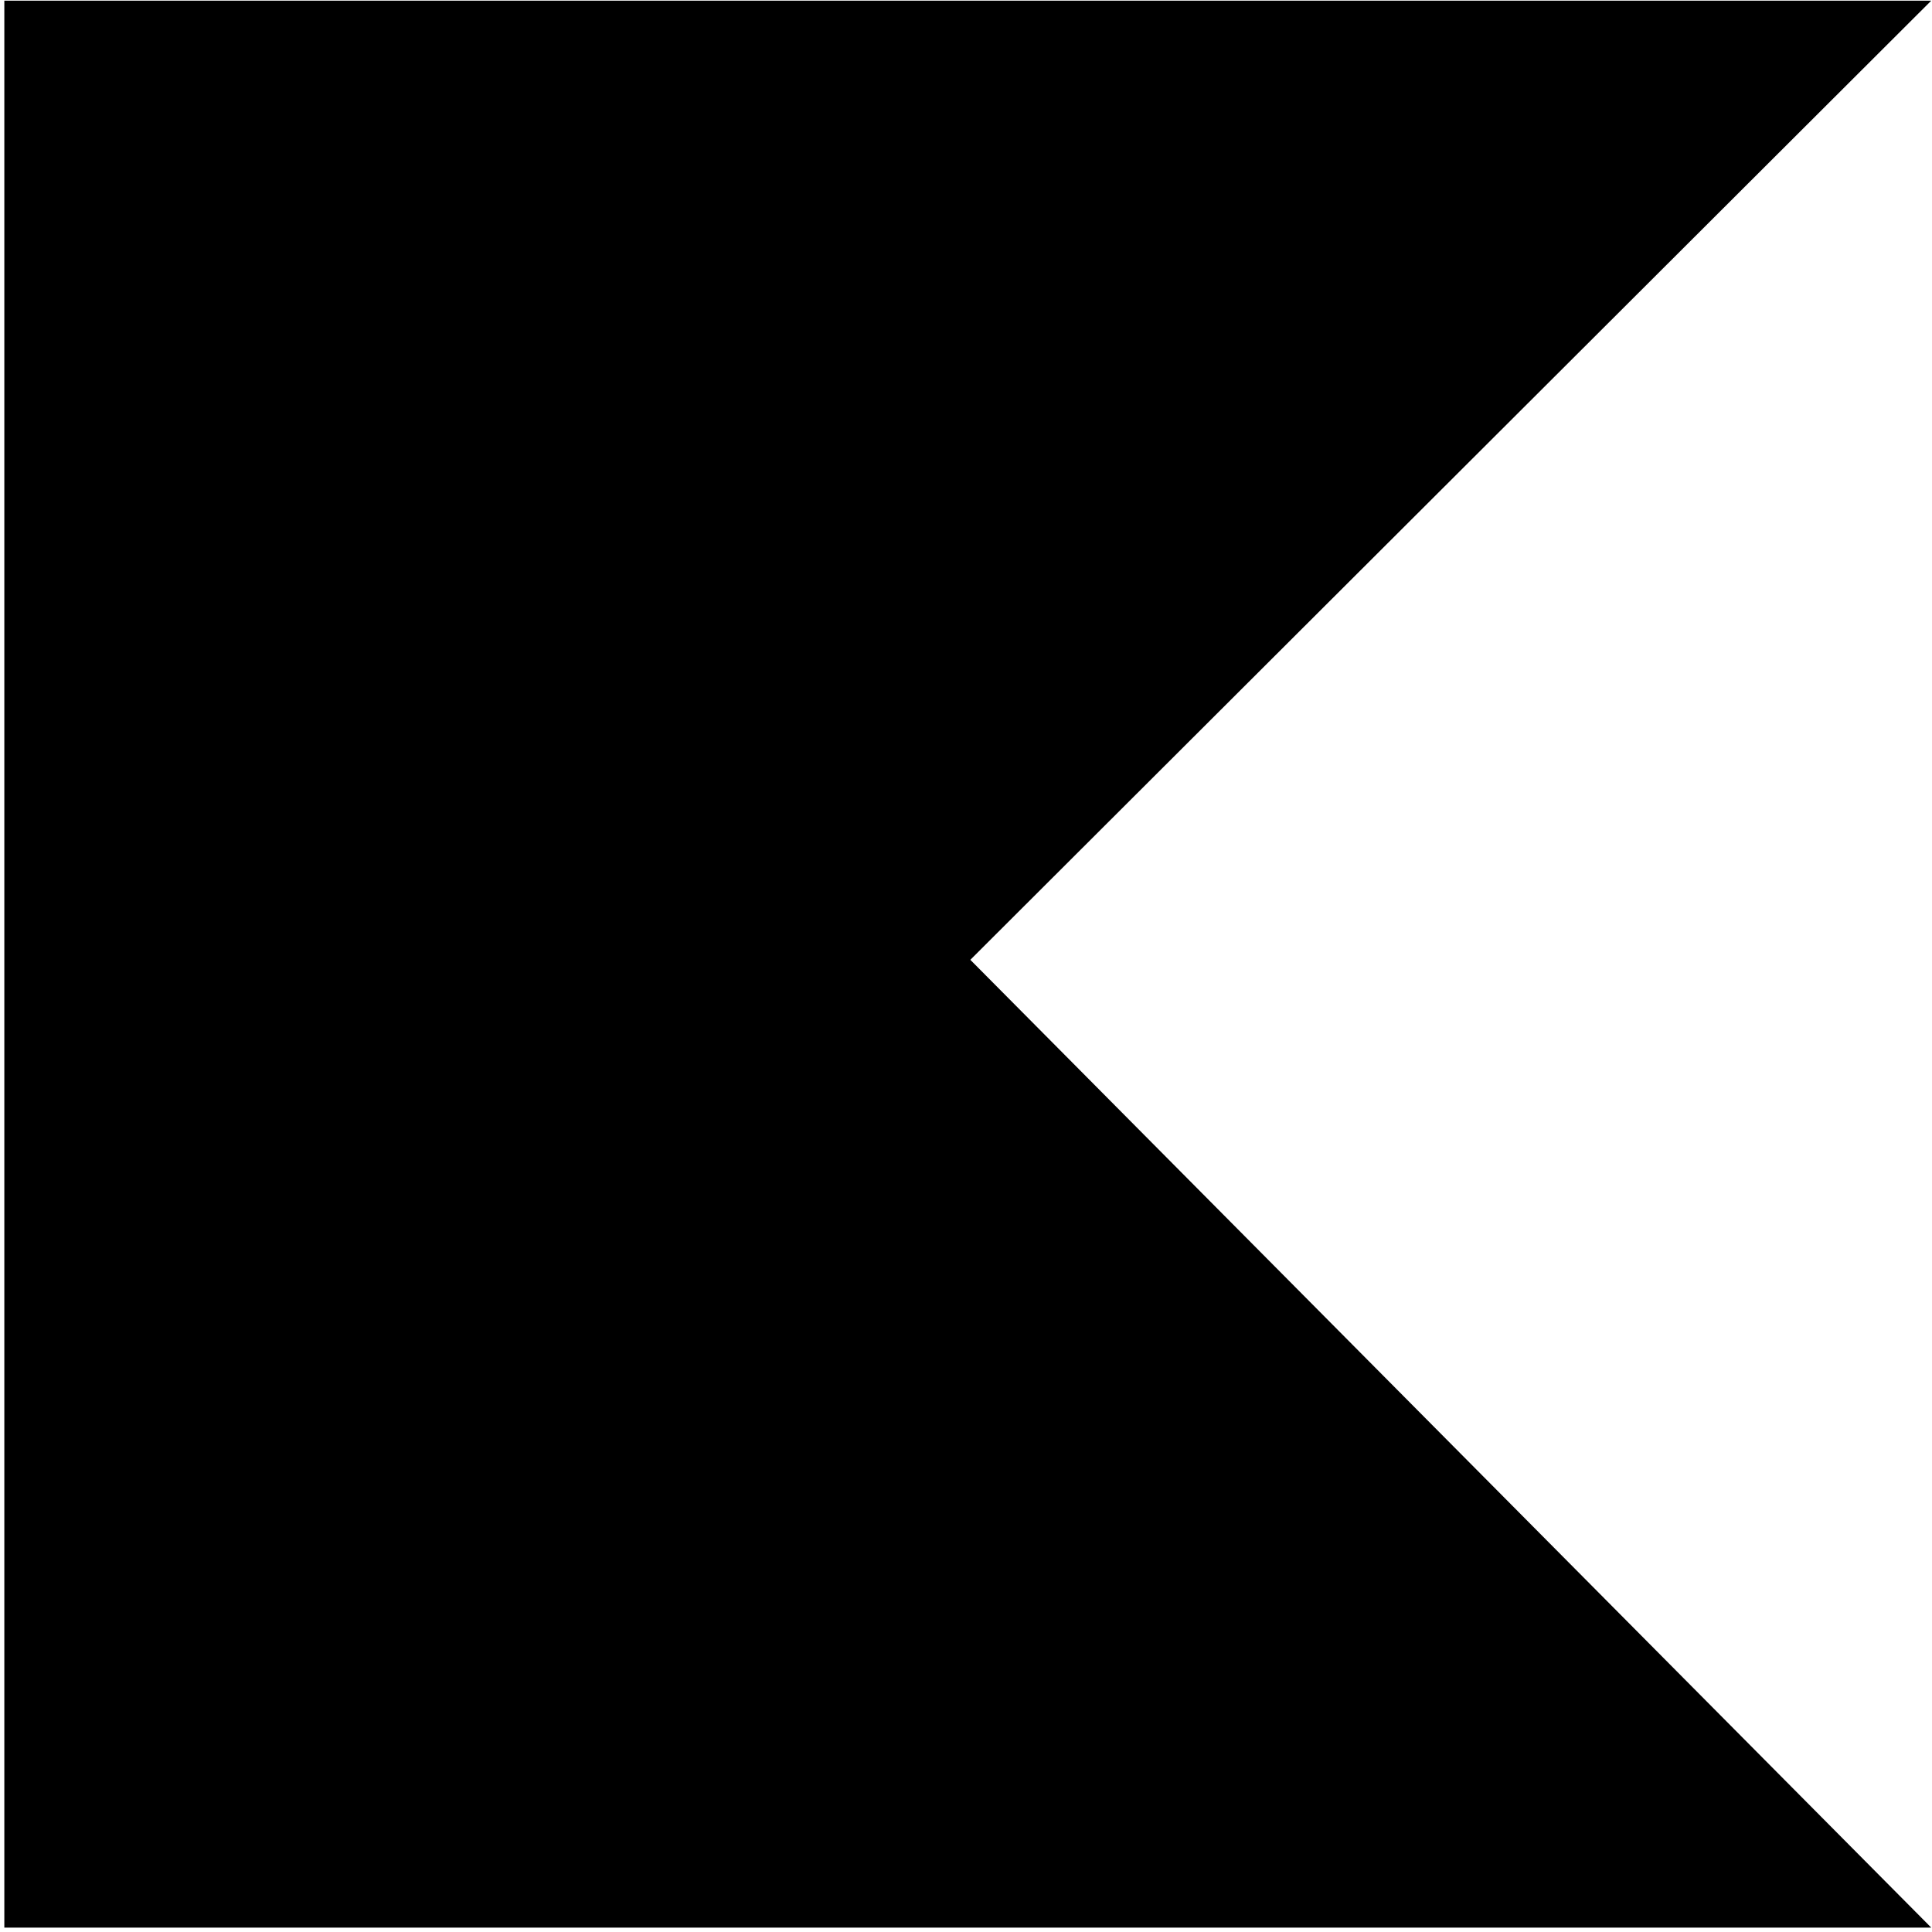
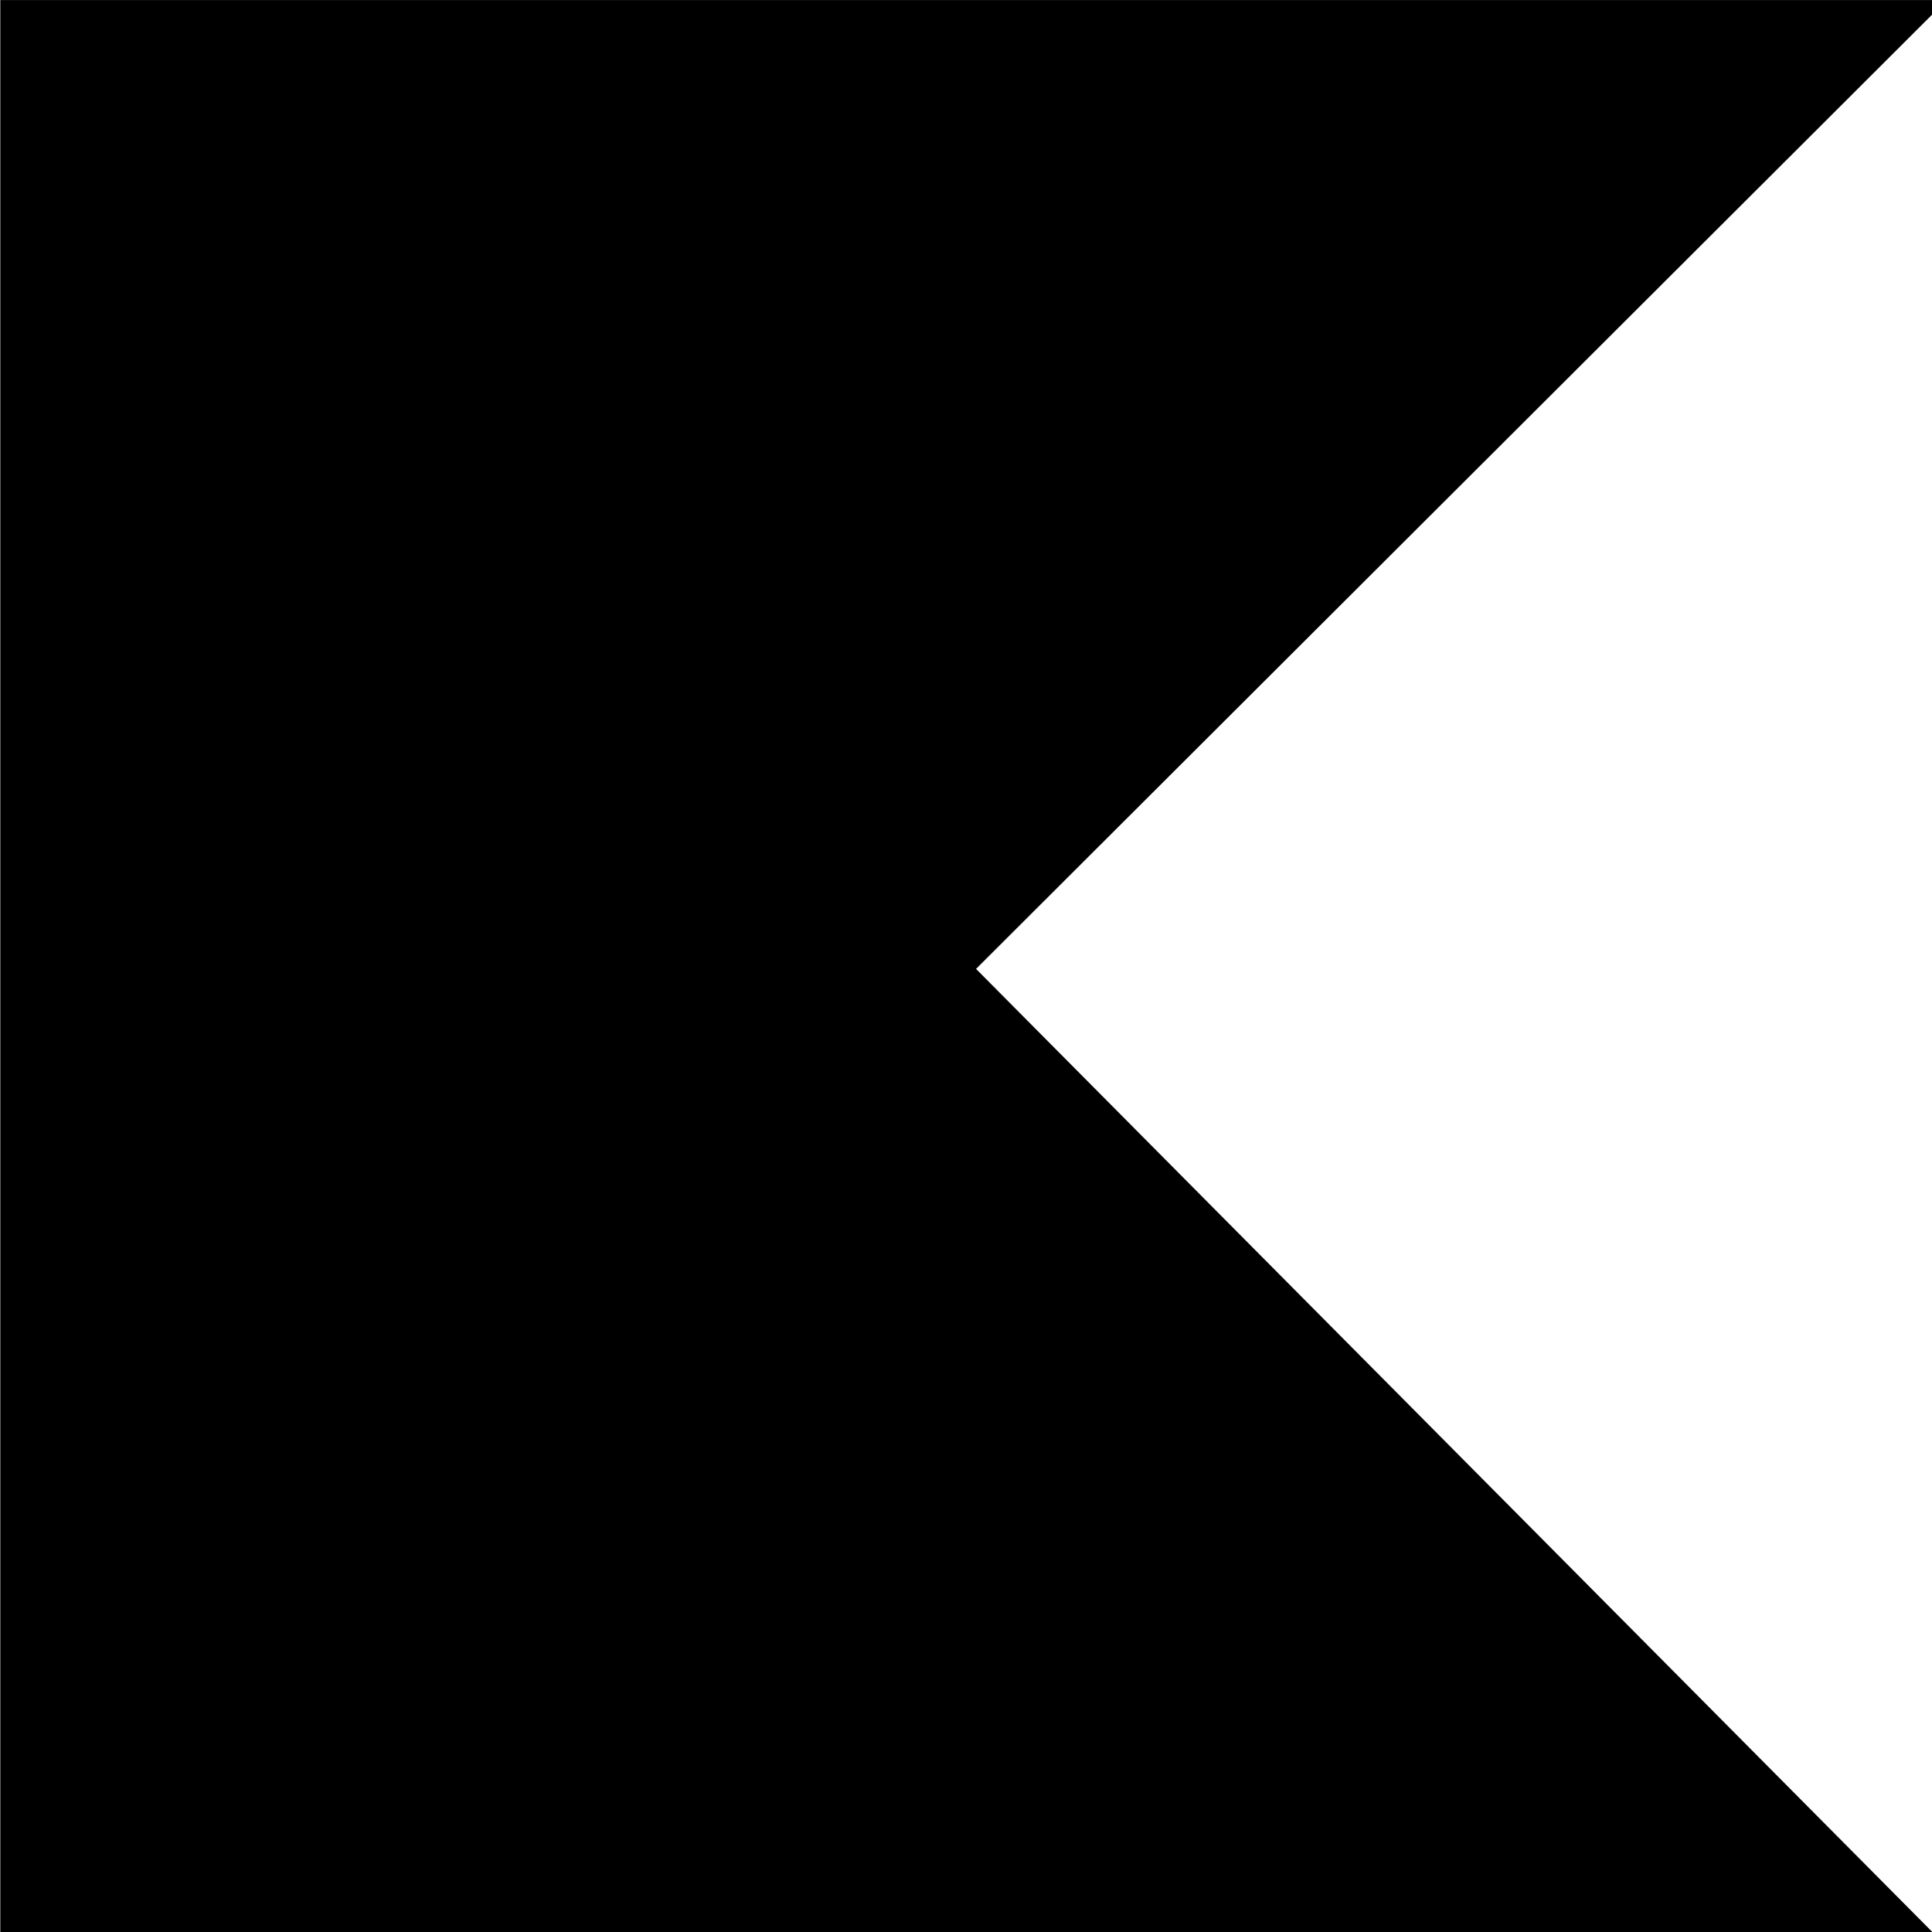
- <svg xmlns="http://www.w3.org/2000/svg" id="svg2" data-name="Layer 1" height="500" viewBox="0 0 25 25" width="500" version="1.1">
-   <path id="path27" d="m.056.009v24.934h24.934l-12.434-12.523v-0l12.434-12.411h-24.935z" />
+ <svg xmlns="http://www.w3.org/2000/svg" id="svg2" data-name="Layer 1" height="500" viewBox="0 0 500 500" width="500" version="1.1">
+   <path id="path27" d="m0.075 0.013v503.74h503.74l-251.21-253v-0.004l251.21-250.74h-503.76z" />
</svg>
